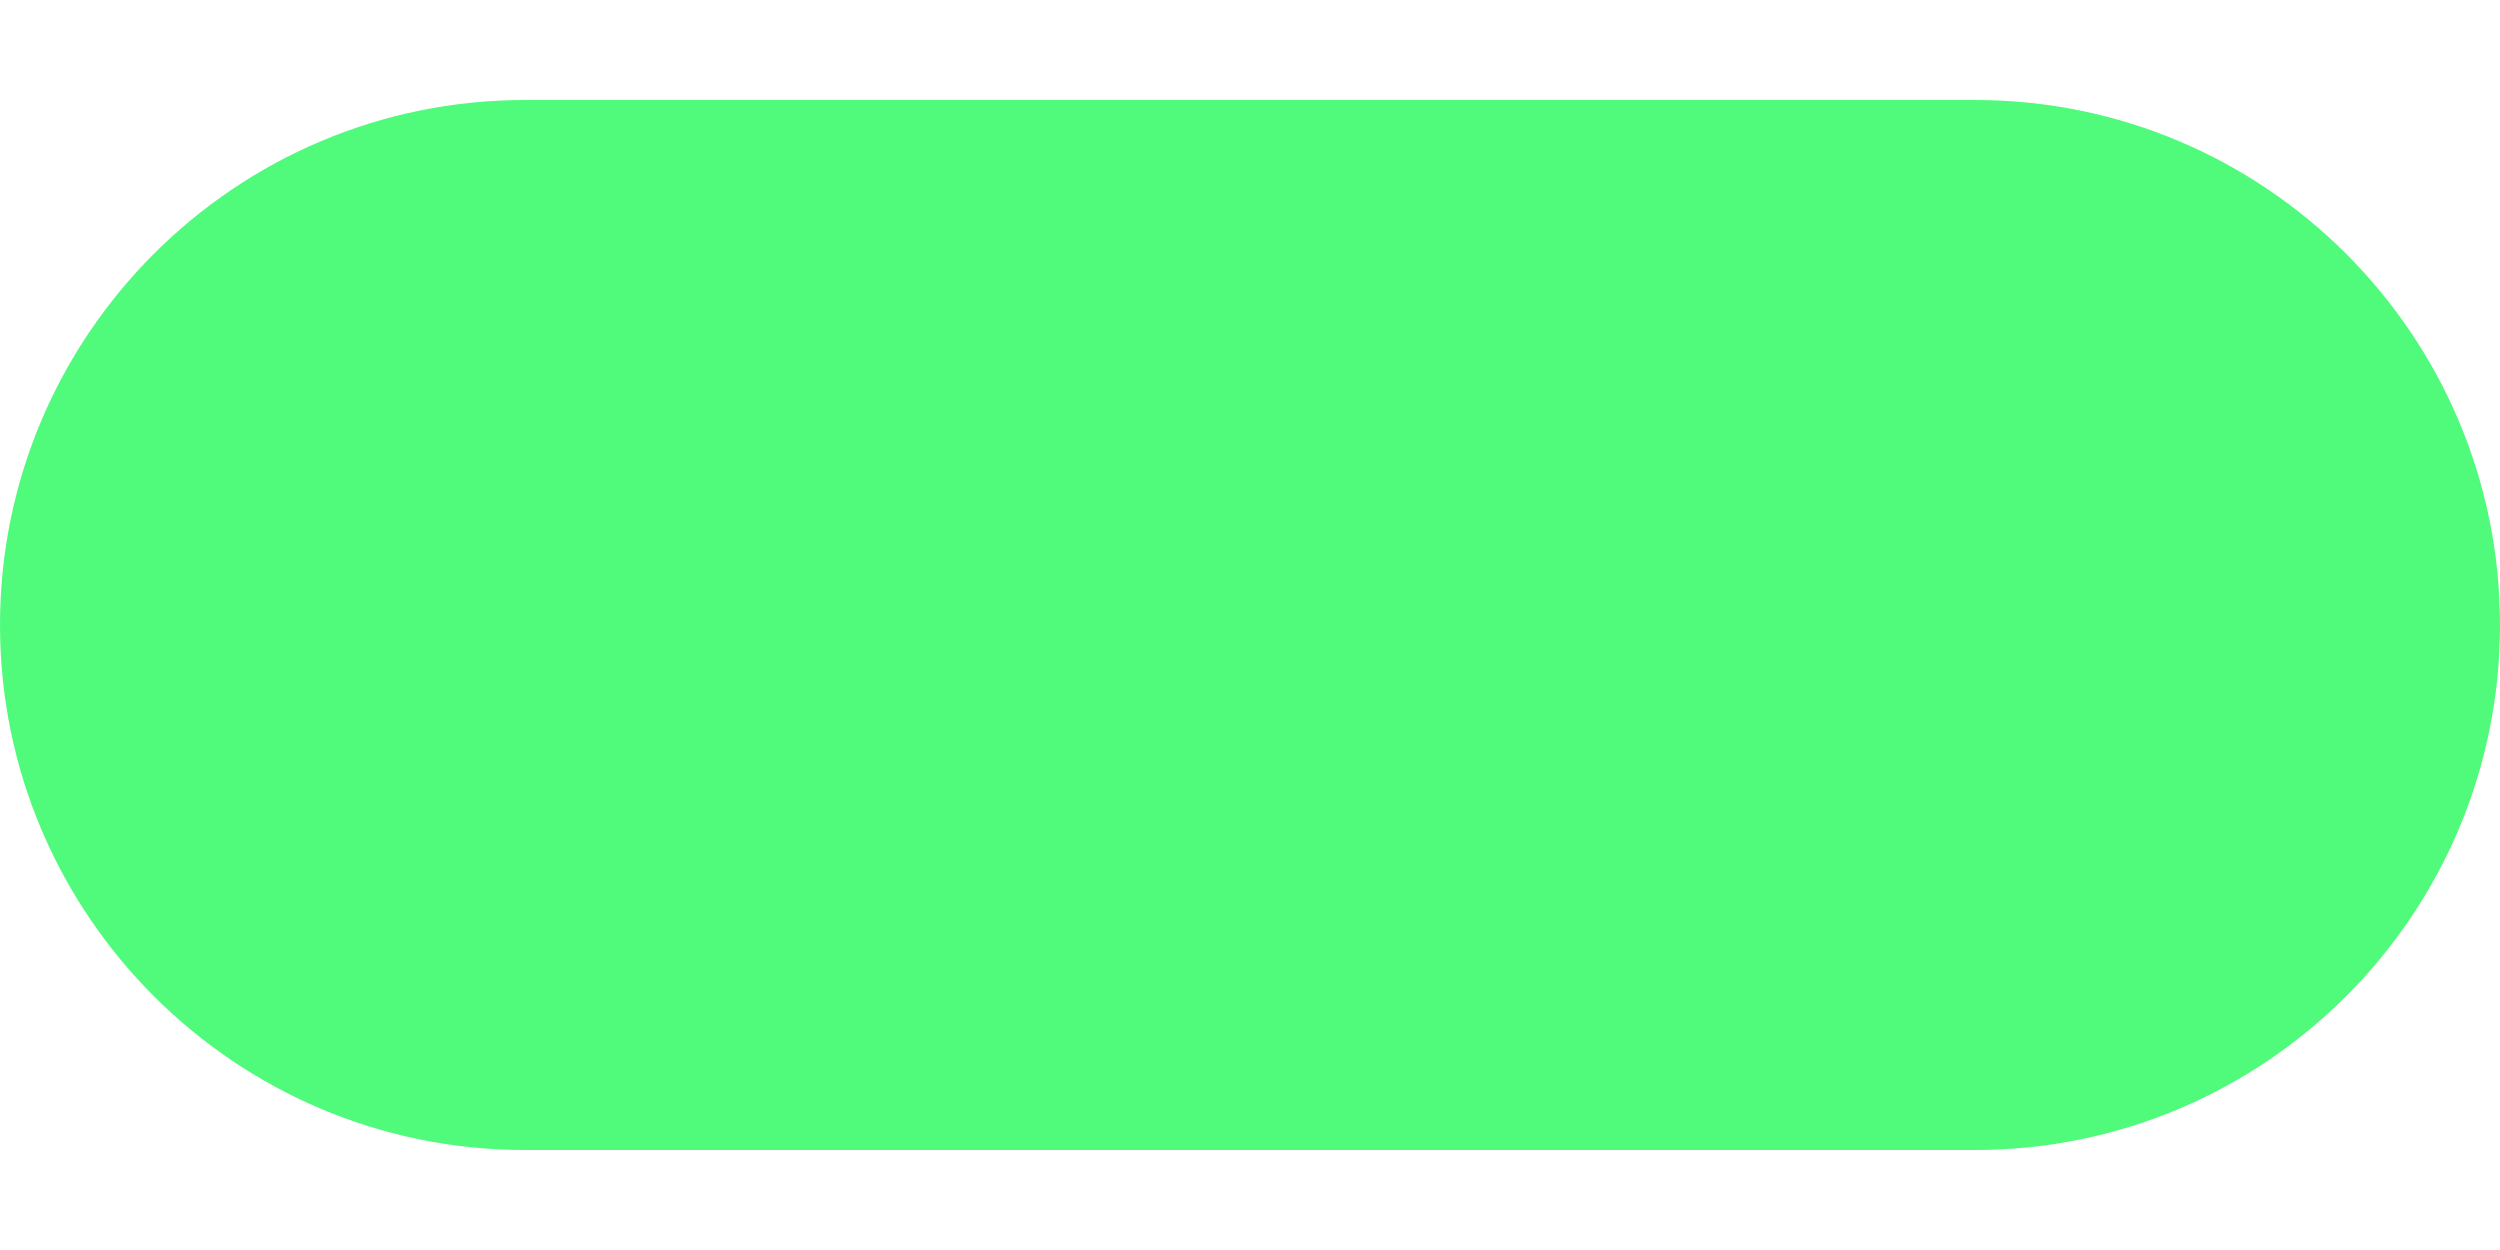
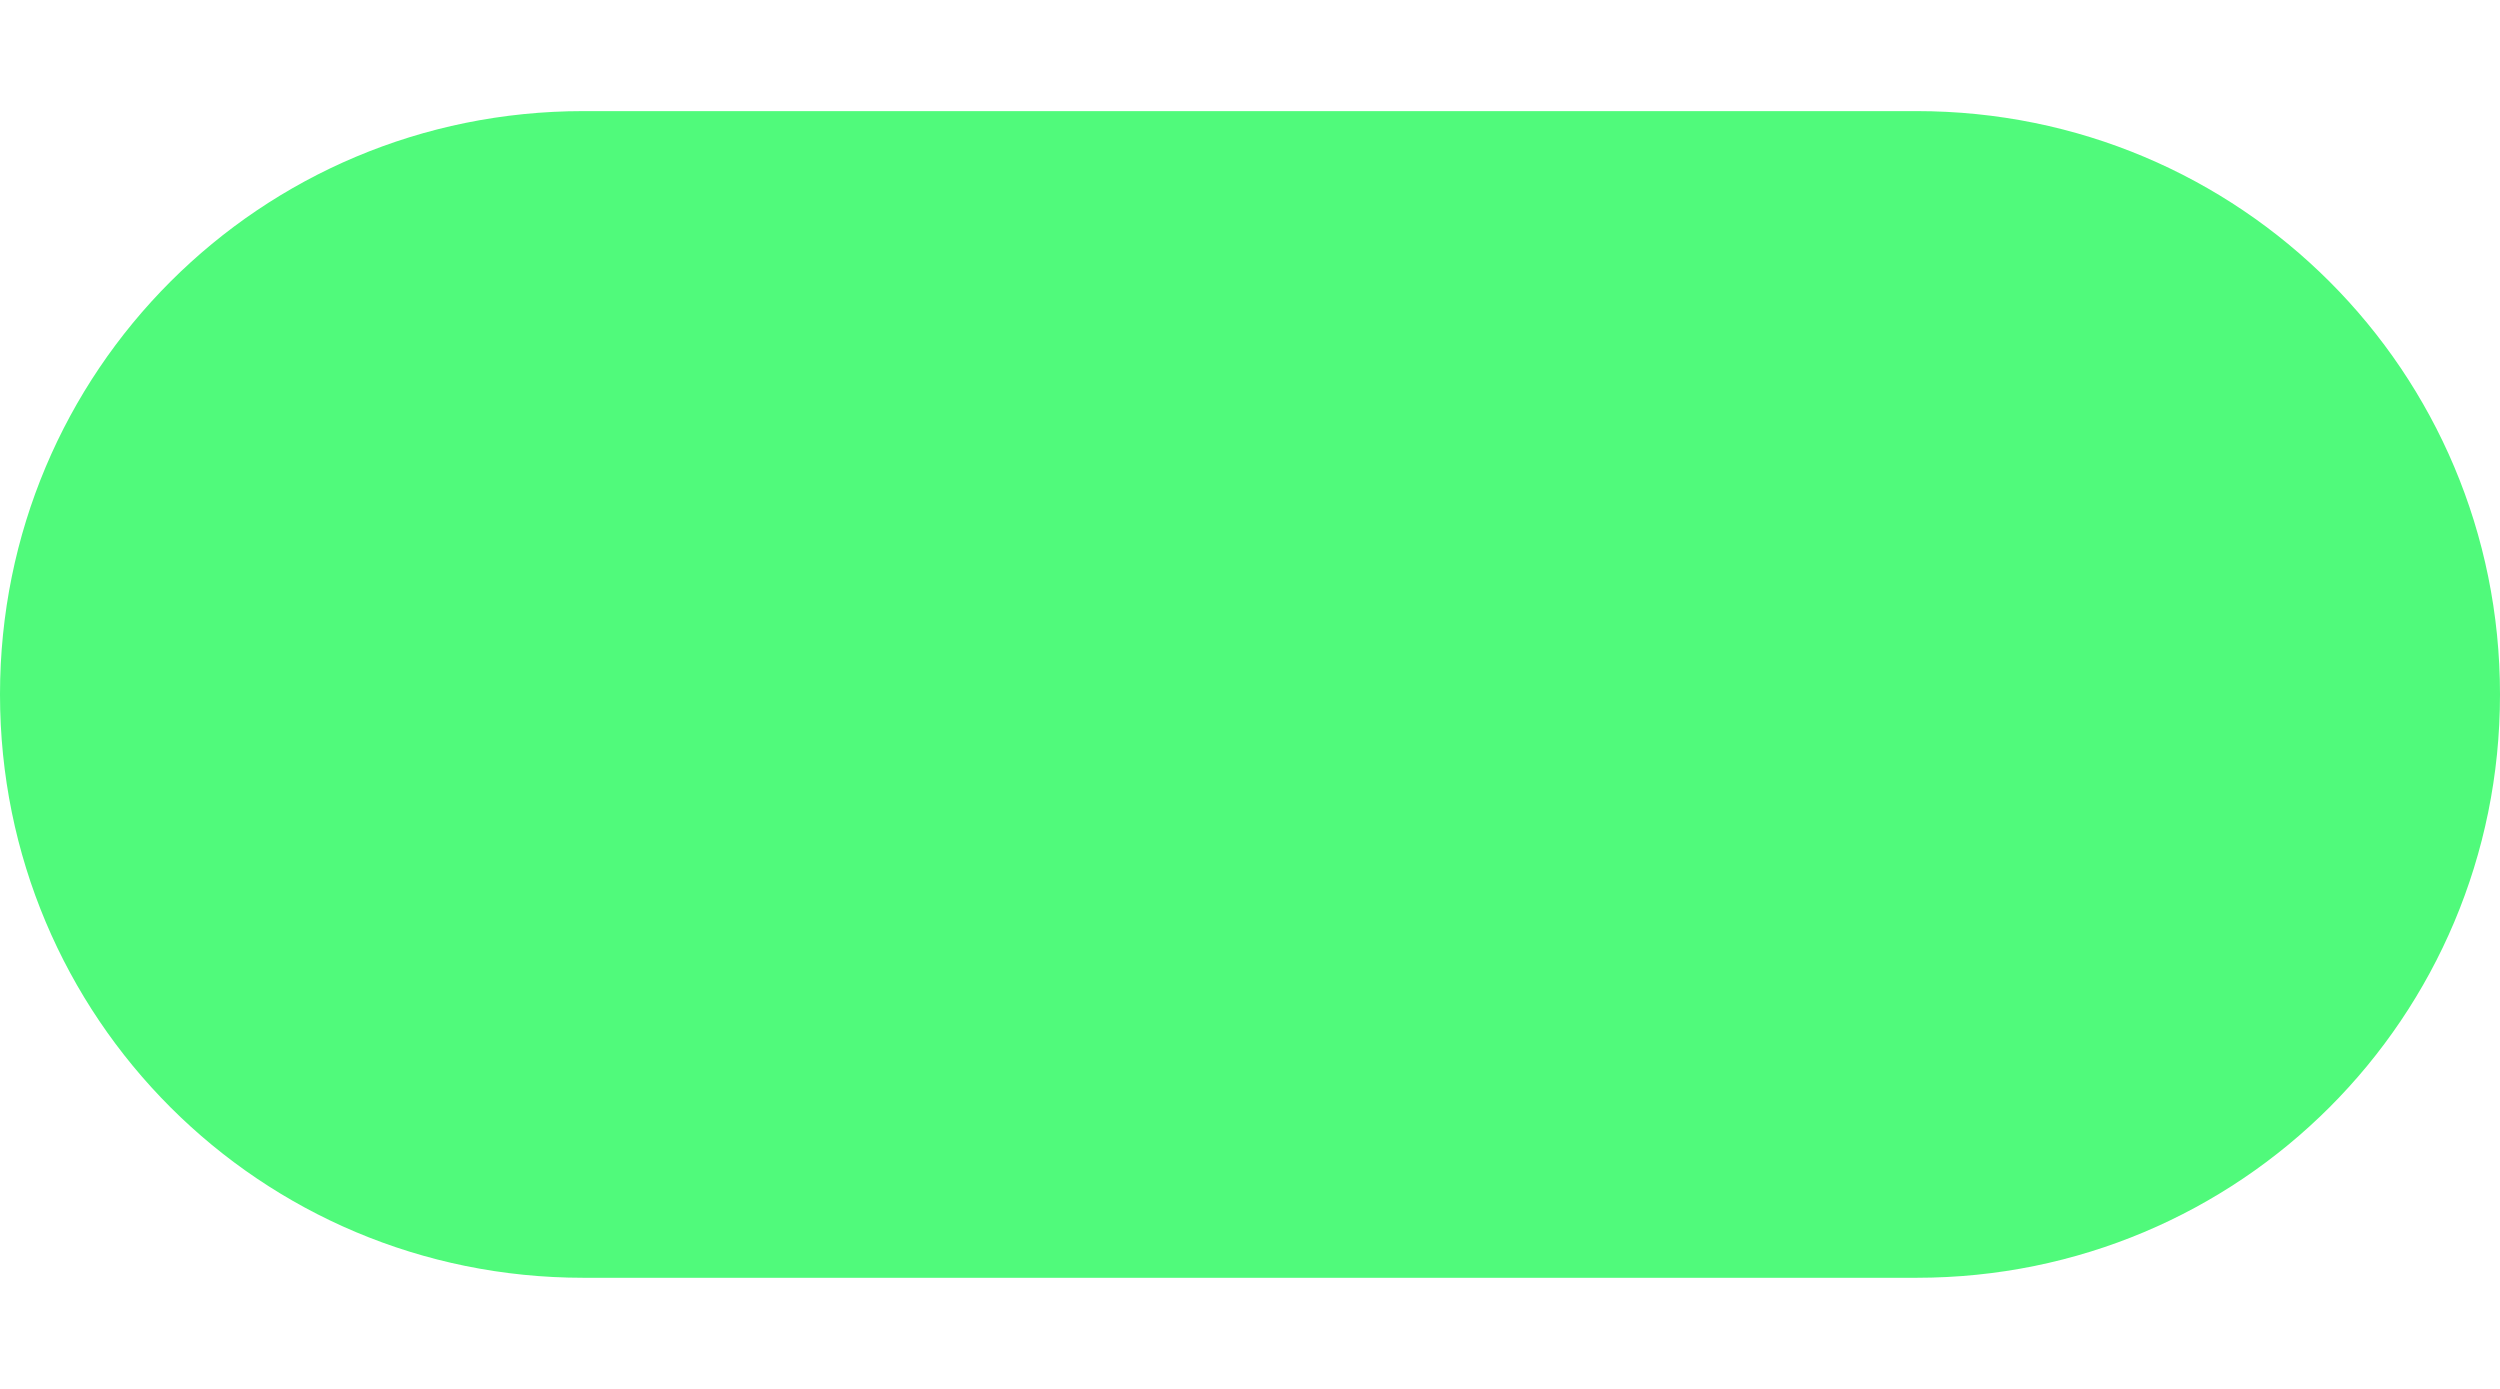
- <svg xmlns="http://www.w3.org/2000/svg" style="isolation:isolate" viewBox="0 0 50 25" width="50" height="25">
-   <path d="M 10.5 2 L 39.5 2 C 45.295 2 50 6.705 50 12.5 L 50 12.5 C 50 18.295 45.295 23 39.5 23 L 10.5 23 C 4.705 23 0 18.295 0 12.5 L 0 12.5 C 0 6.705 4.705 2 10.5 2 Z" style="stroke:none;fill:#50FA7B;stroke-miterlimit:10;" />
+ <svg xmlns="http://www.w3.org/2000/svg" style="isolation:isolate" viewBox="0 0 45 25" width="45" height="25" version="1.1" id="svg4">
+   <defs id="defs8" />
+   <path id="rect27178" style="fill:#50fa7b;stroke-width:0" d="m 10.5,2 h 24 C 40.317,2 45,6.683 45,12.5 45,18.317 40.317,23 34.5,23 h -24 C 4.683,23 0,18.317 0,12.5 0,6.683 4.683,2 10.5,2 Z" />
</svg>
